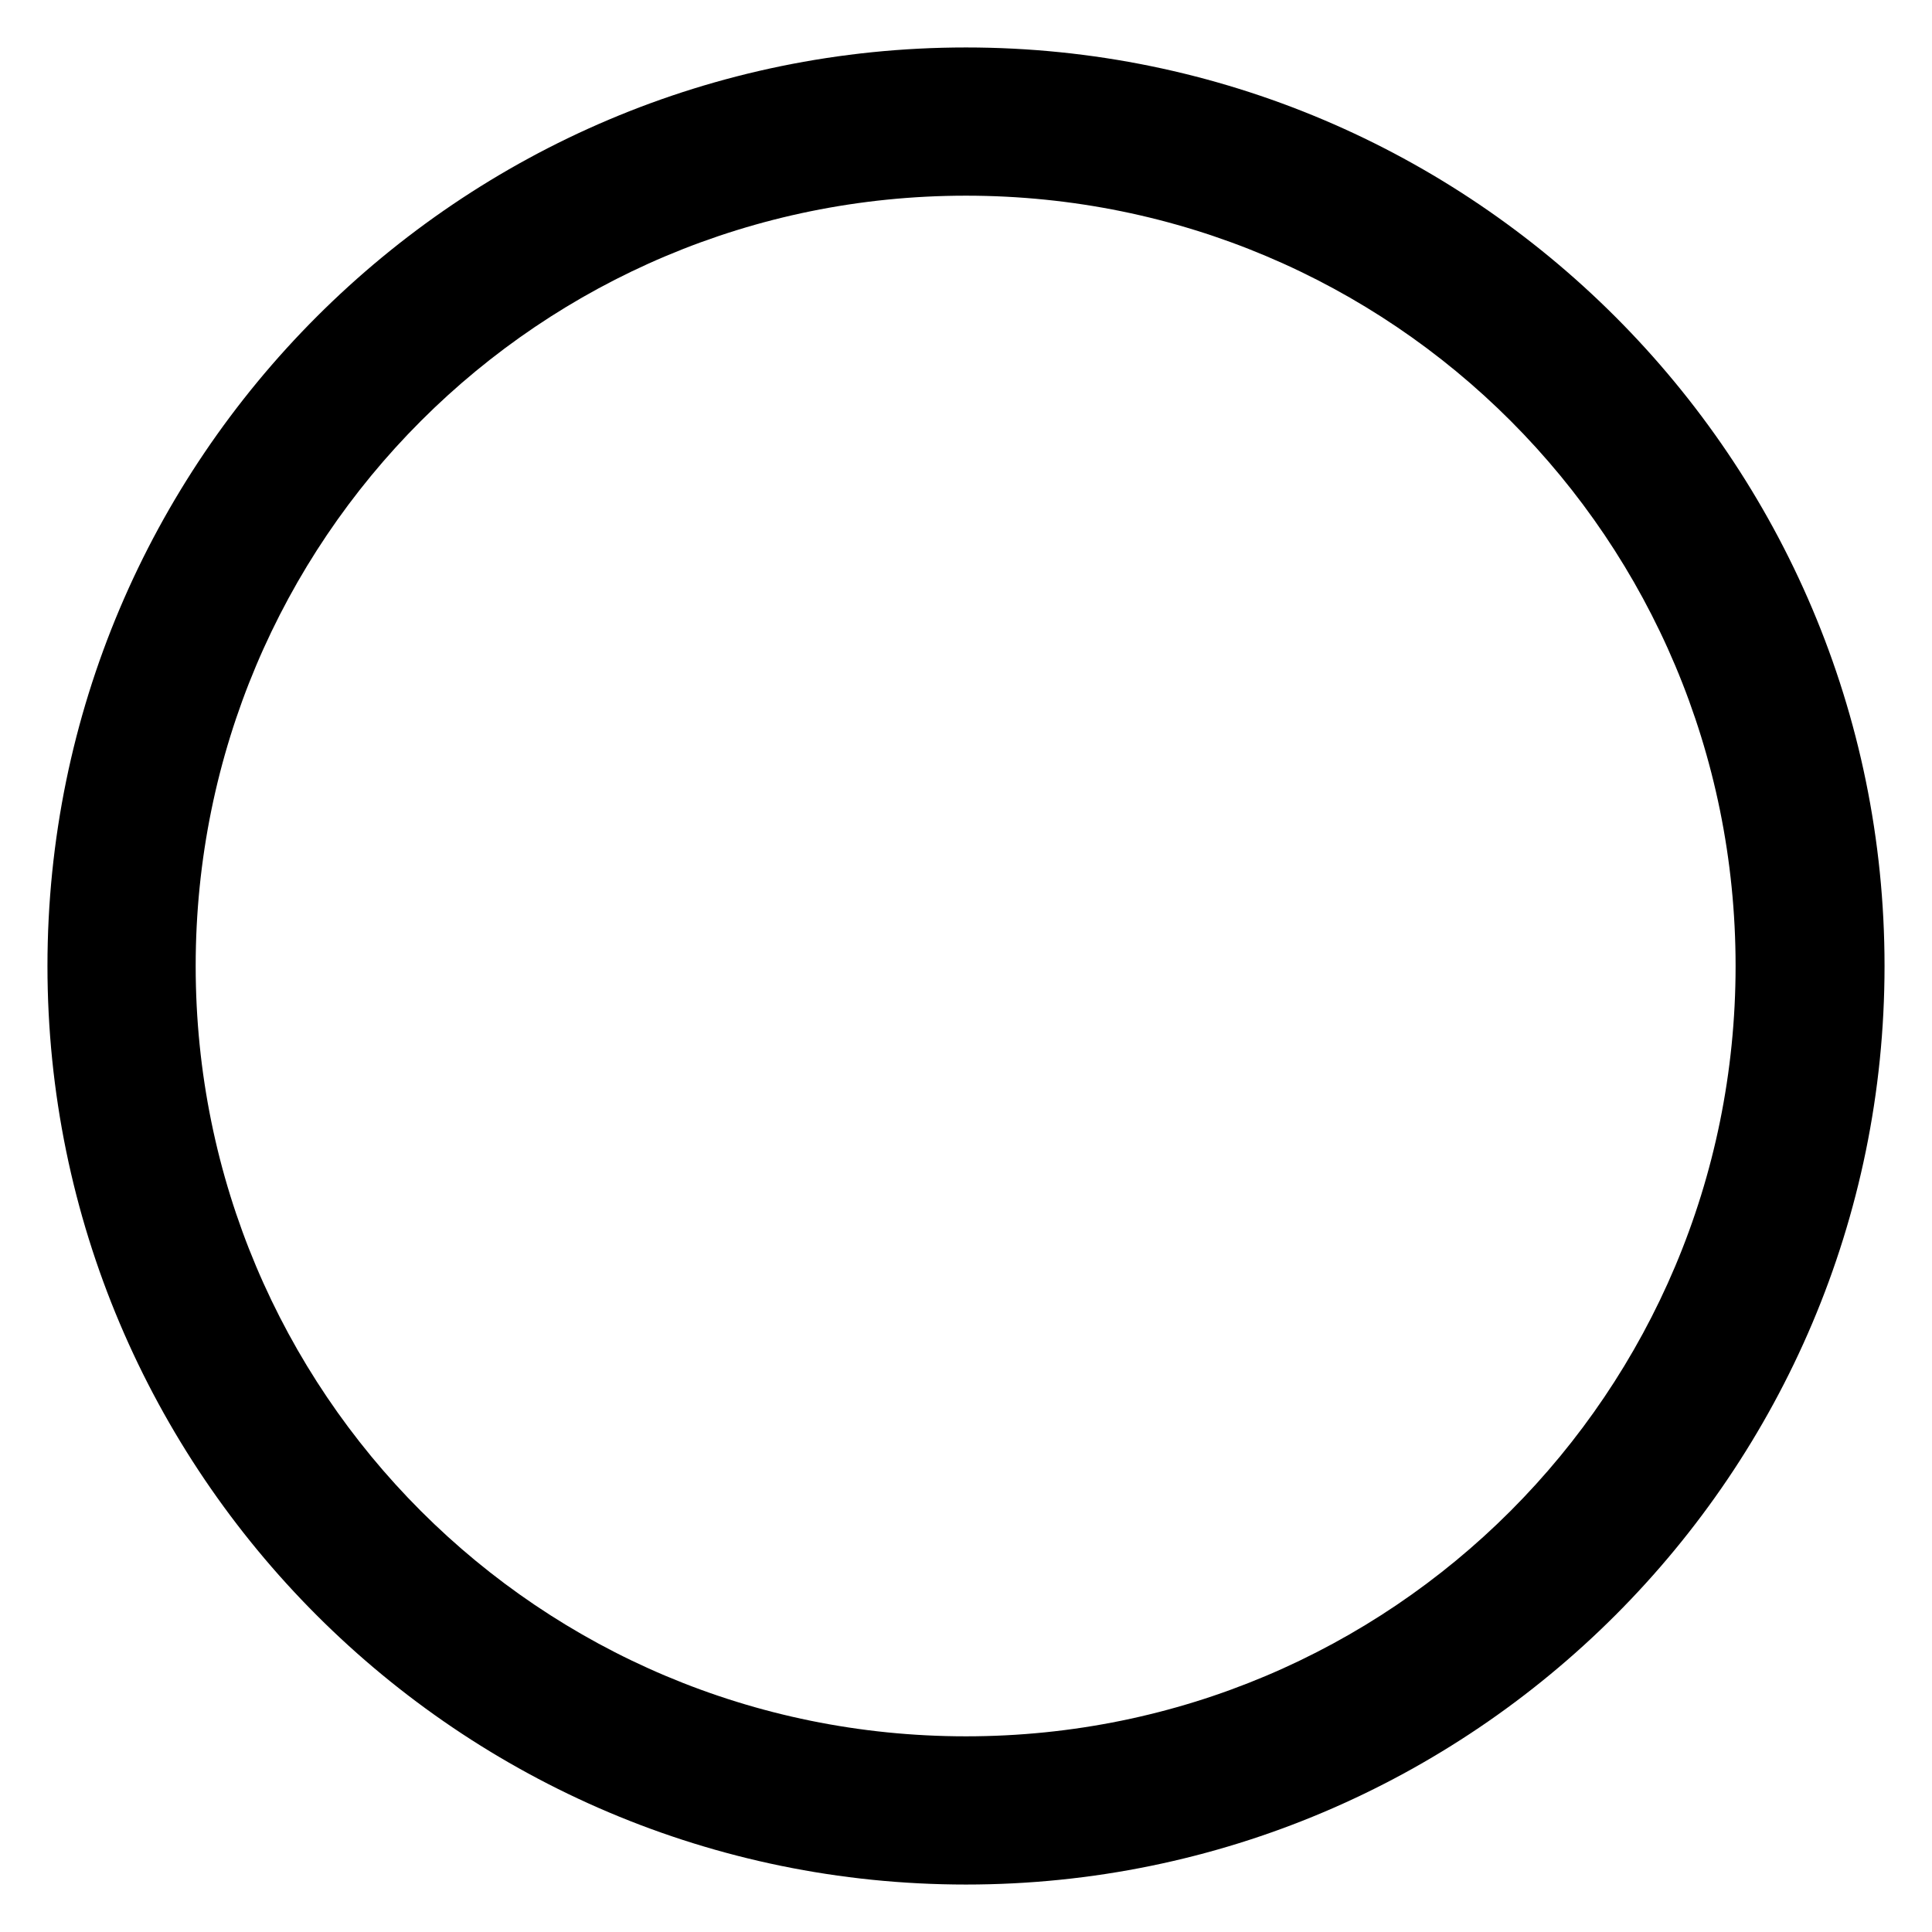
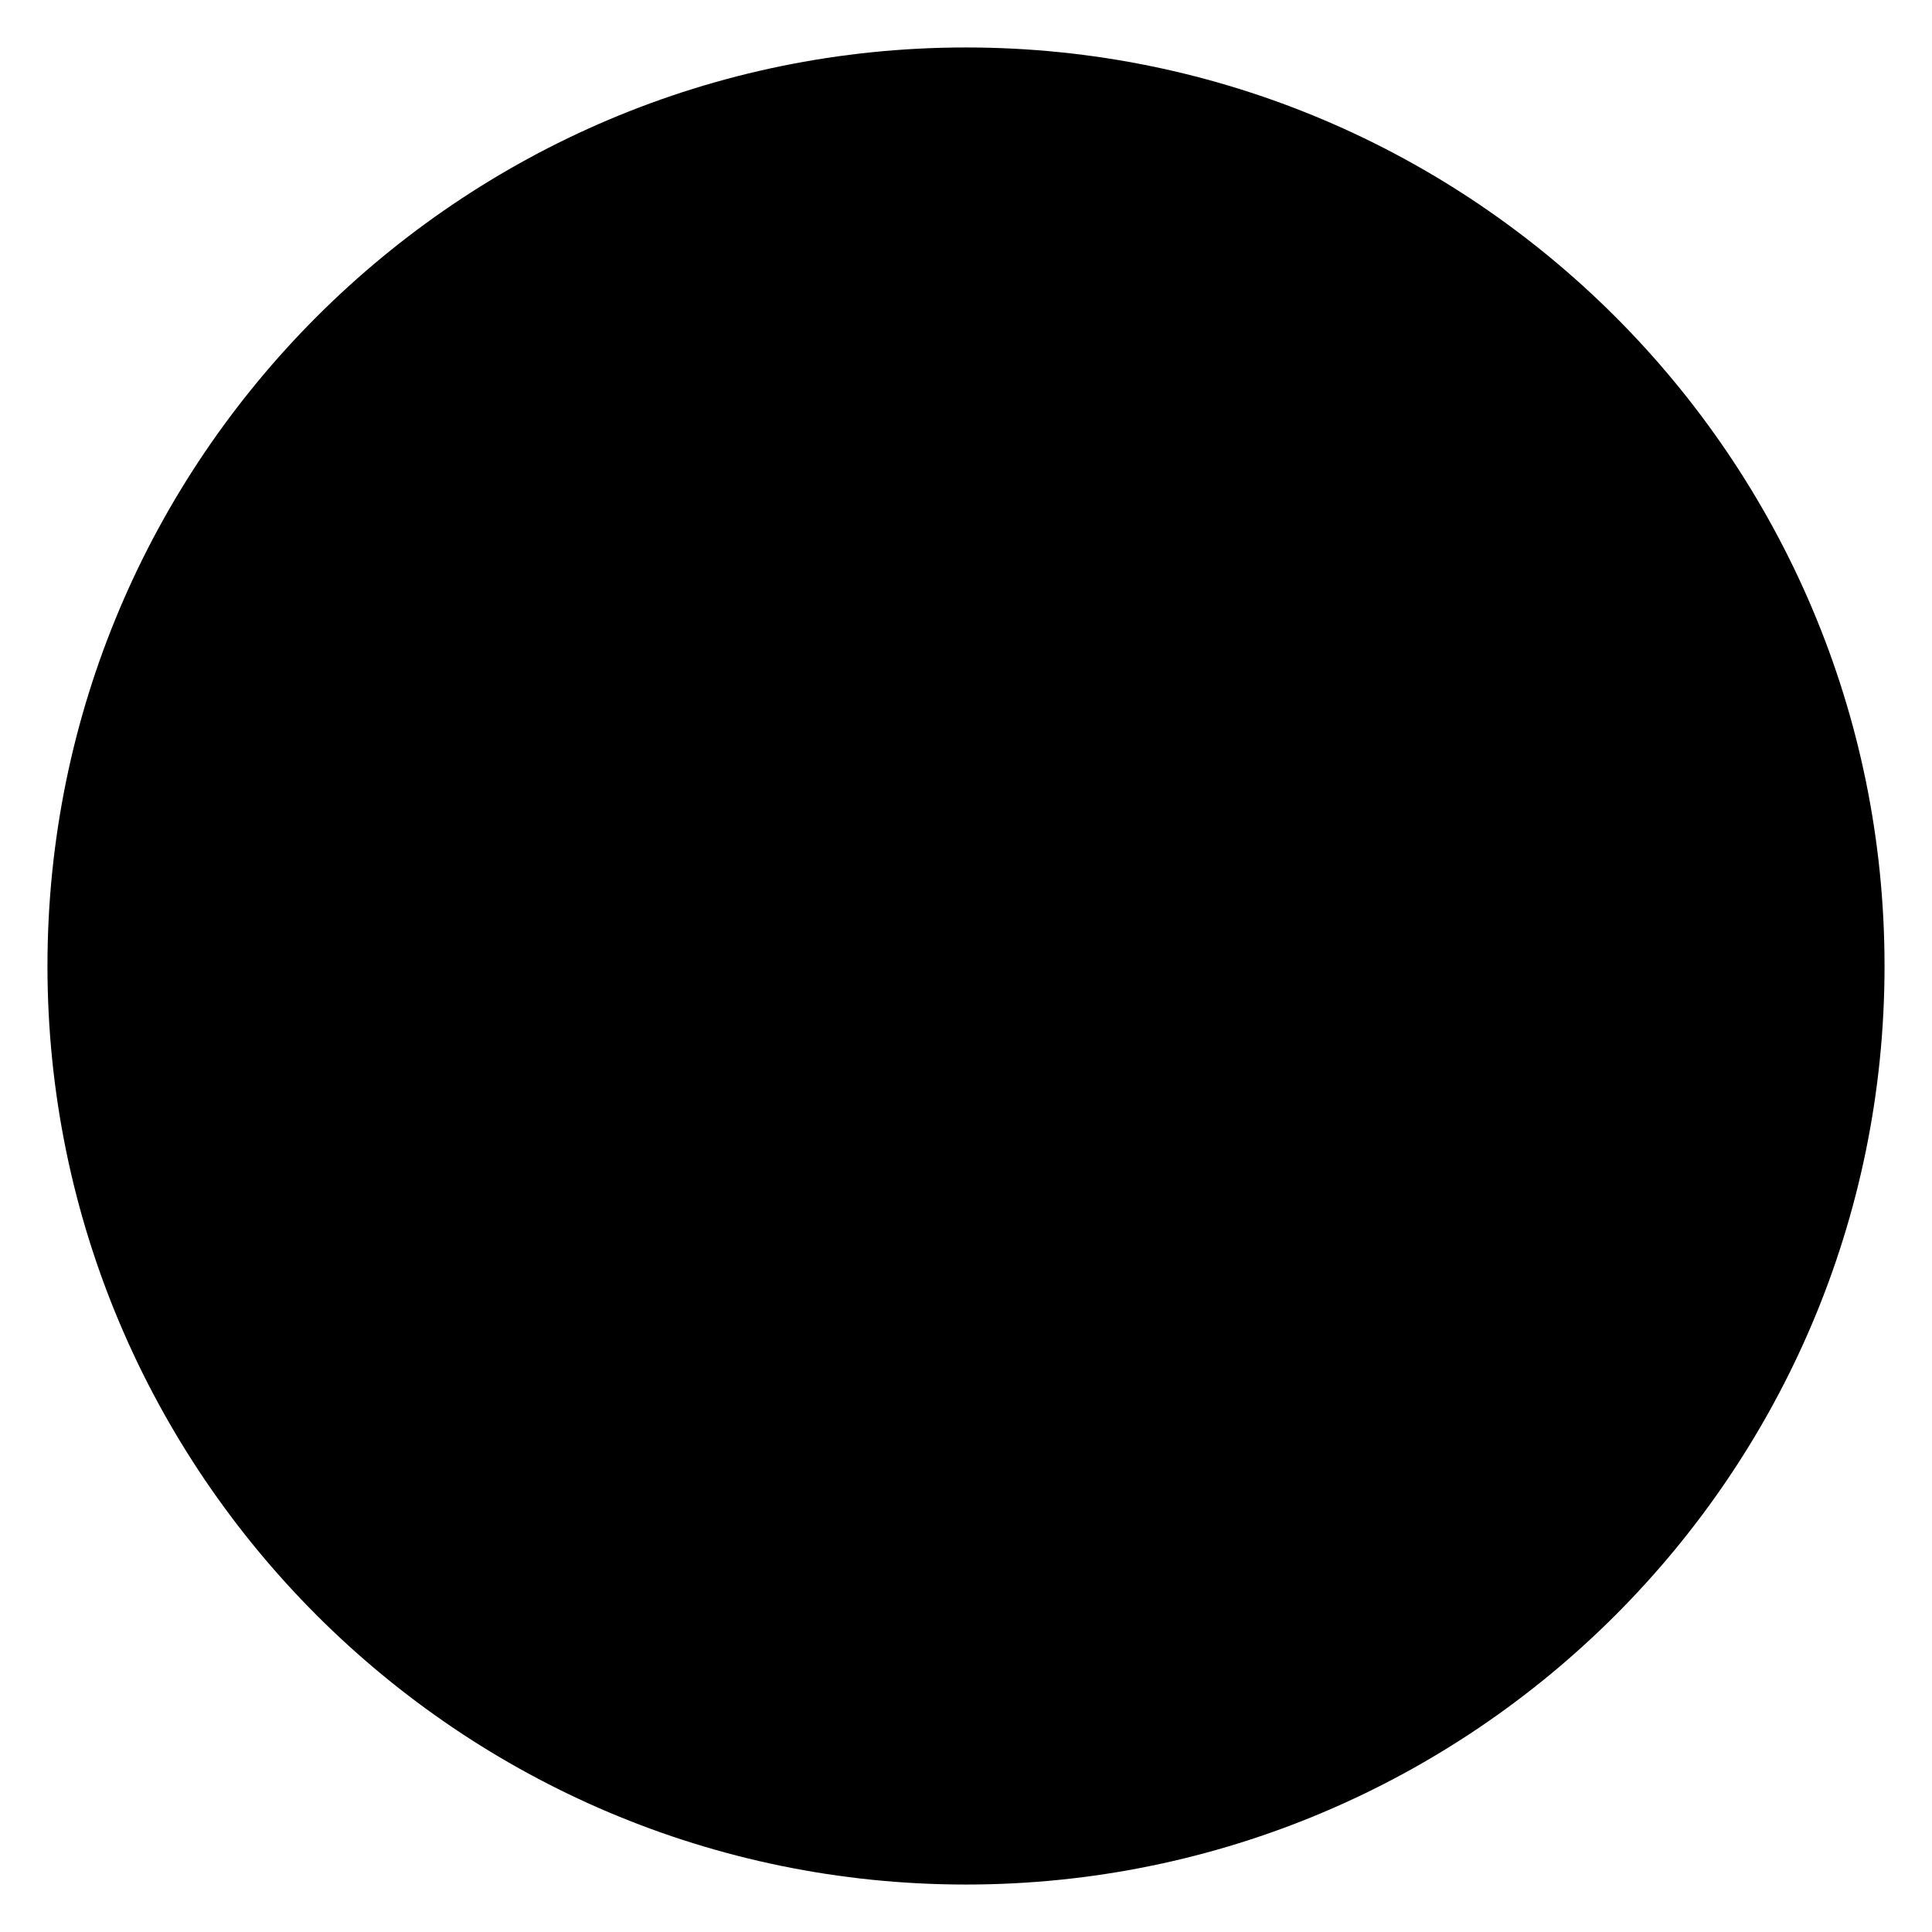
<svg xmlns="http://www.w3.org/2000/svg" width="10" height="10" version="1.1" viewBox="0 0 2.646 2.646">
-   <path d="m1.323 0.065c-0.694 0-1.258 0.564-1.258 1.258 0 0.694 0.564 1.258 1.258 1.258 0.694 0 1.258-0.564 1.258-1.258 0-0.694-0.564-1.258-1.258-1.258zm0 0.203c0.584 0 1.054 0.471 1.054 1.055 0 0.584-0.471 1.055-1.054 1.055-0.584 0-1.055-0.471-1.055-1.055 0-0.584 0.471-1.055 1.055-1.055z" />
+   <path d="m1.323 0.065c-0.694 0-1.258 0.564-1.258 1.258 0 0.694 0.564 1.258 1.258 1.258 0.694 0 1.258-0.564 1.258-1.258 0-0.694-0.564-1.258-1.258-1.258z" />
</svg>
